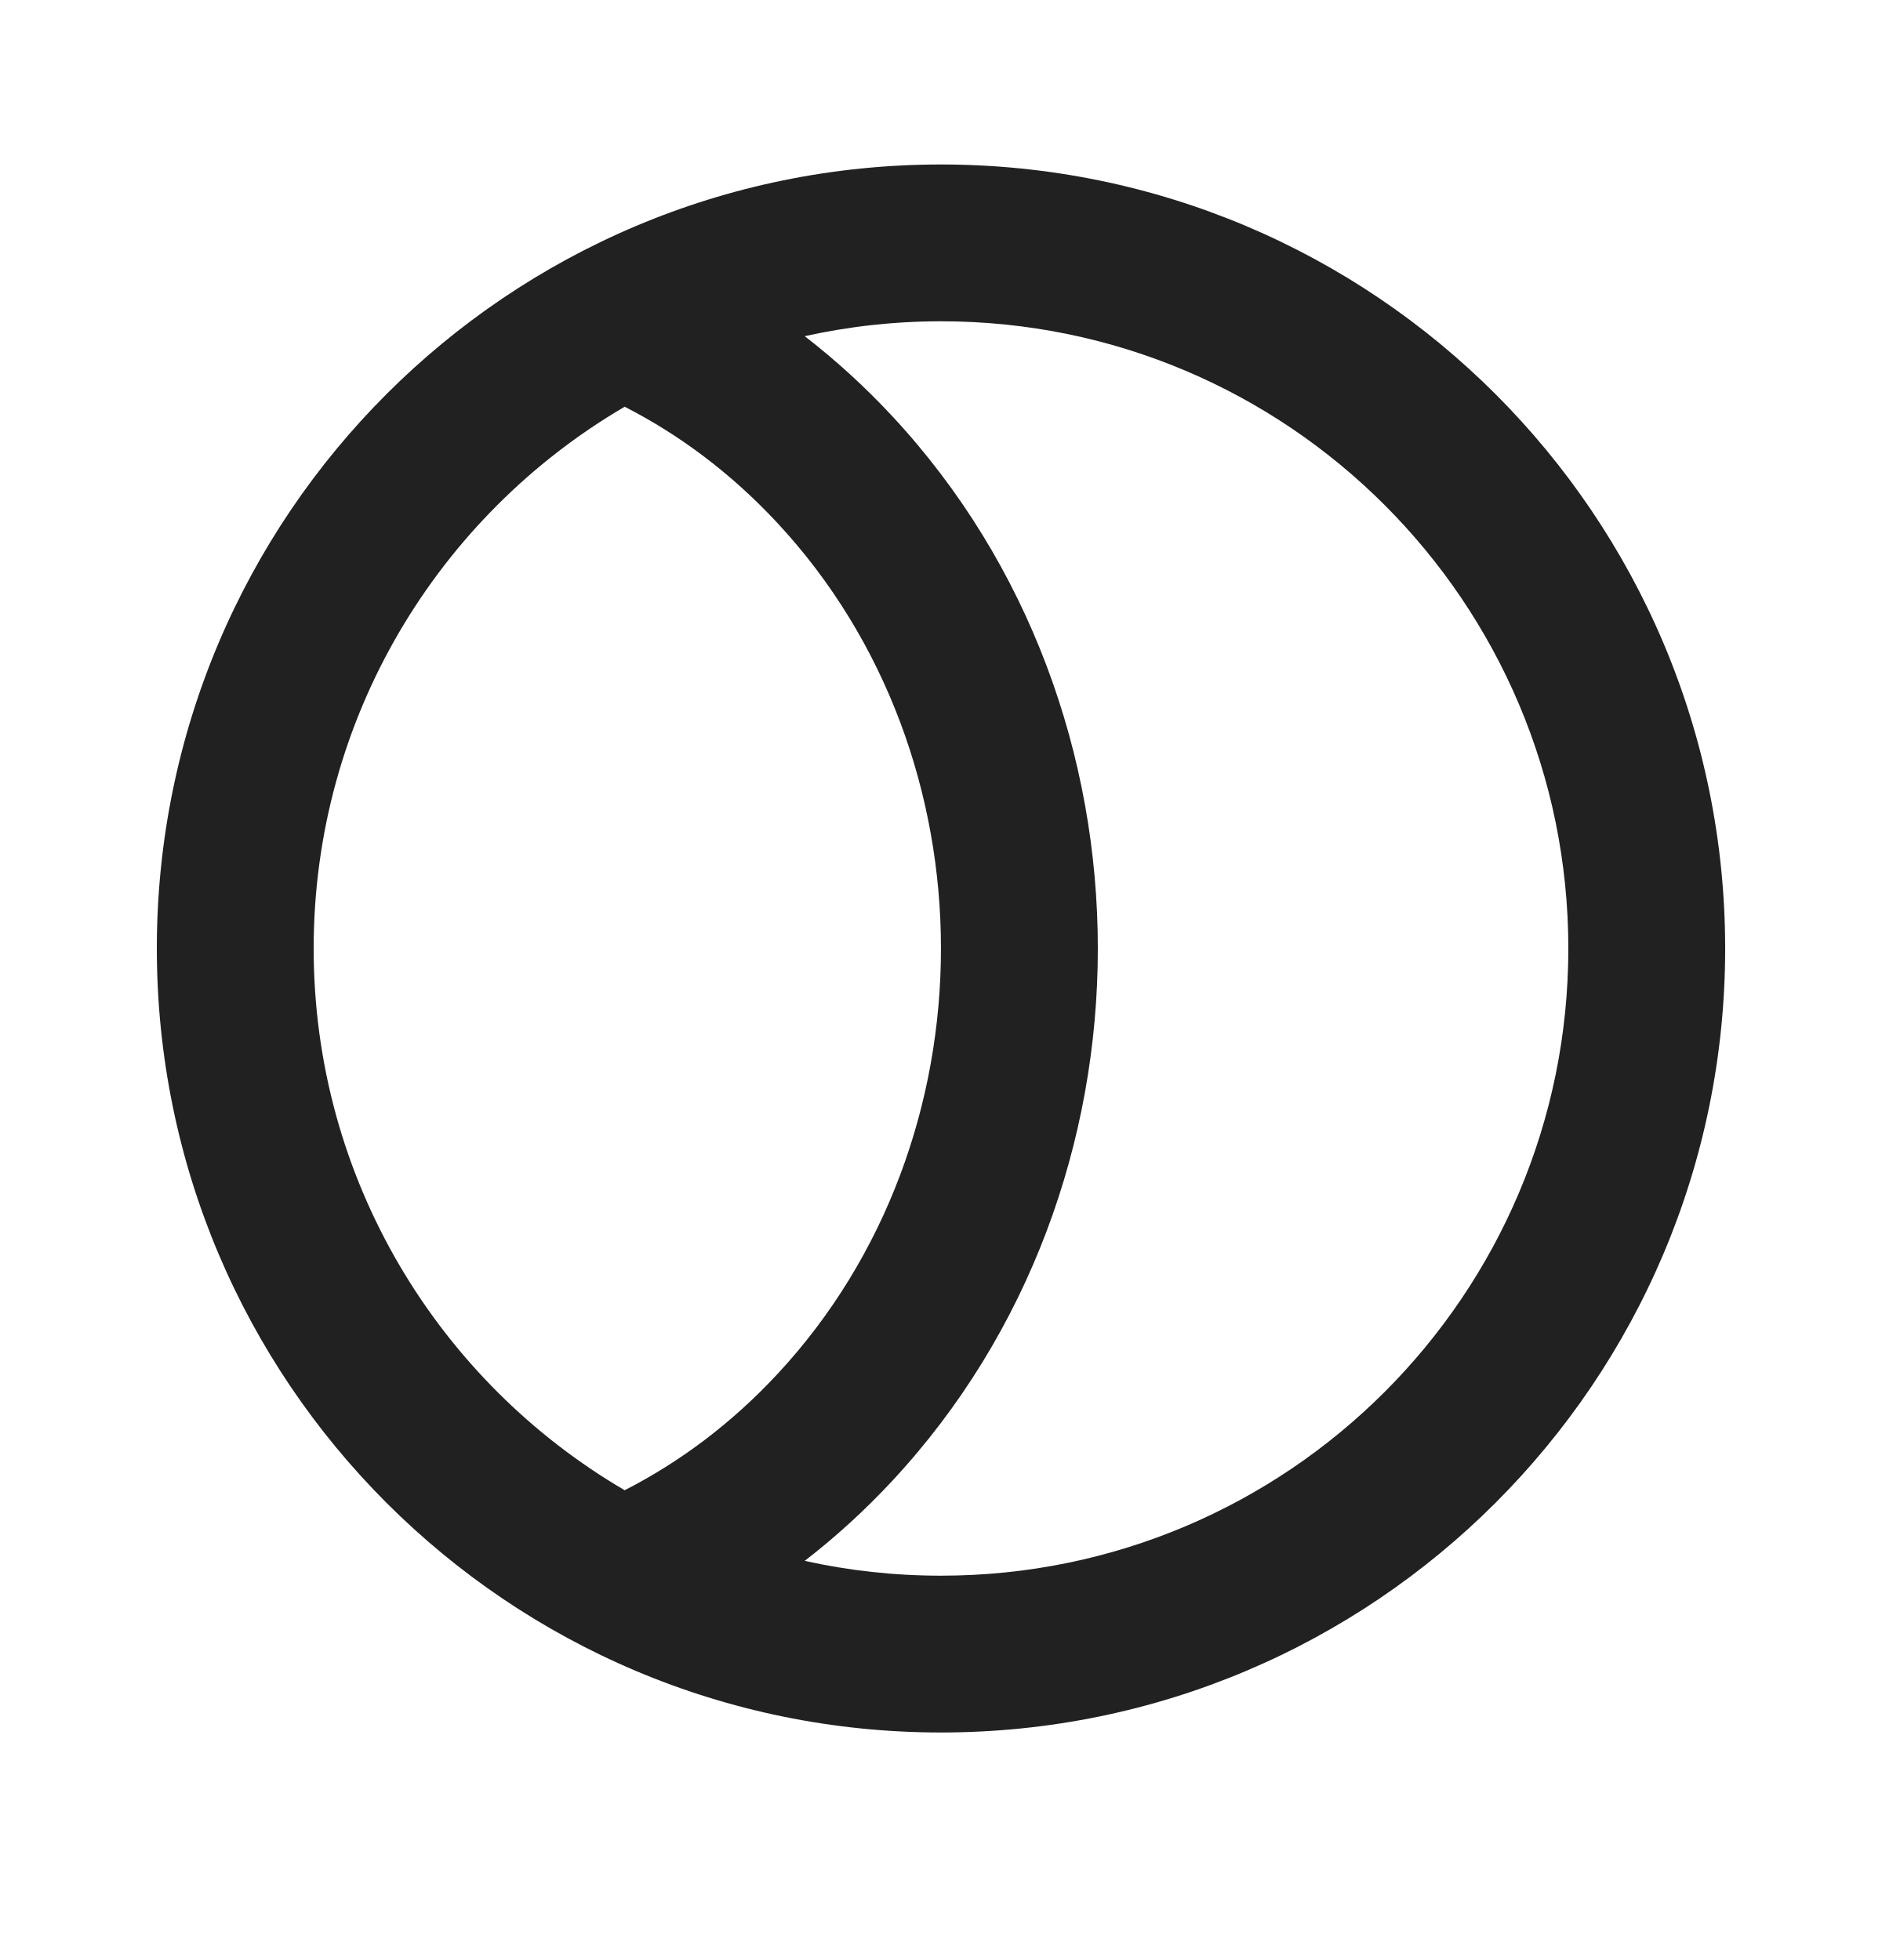
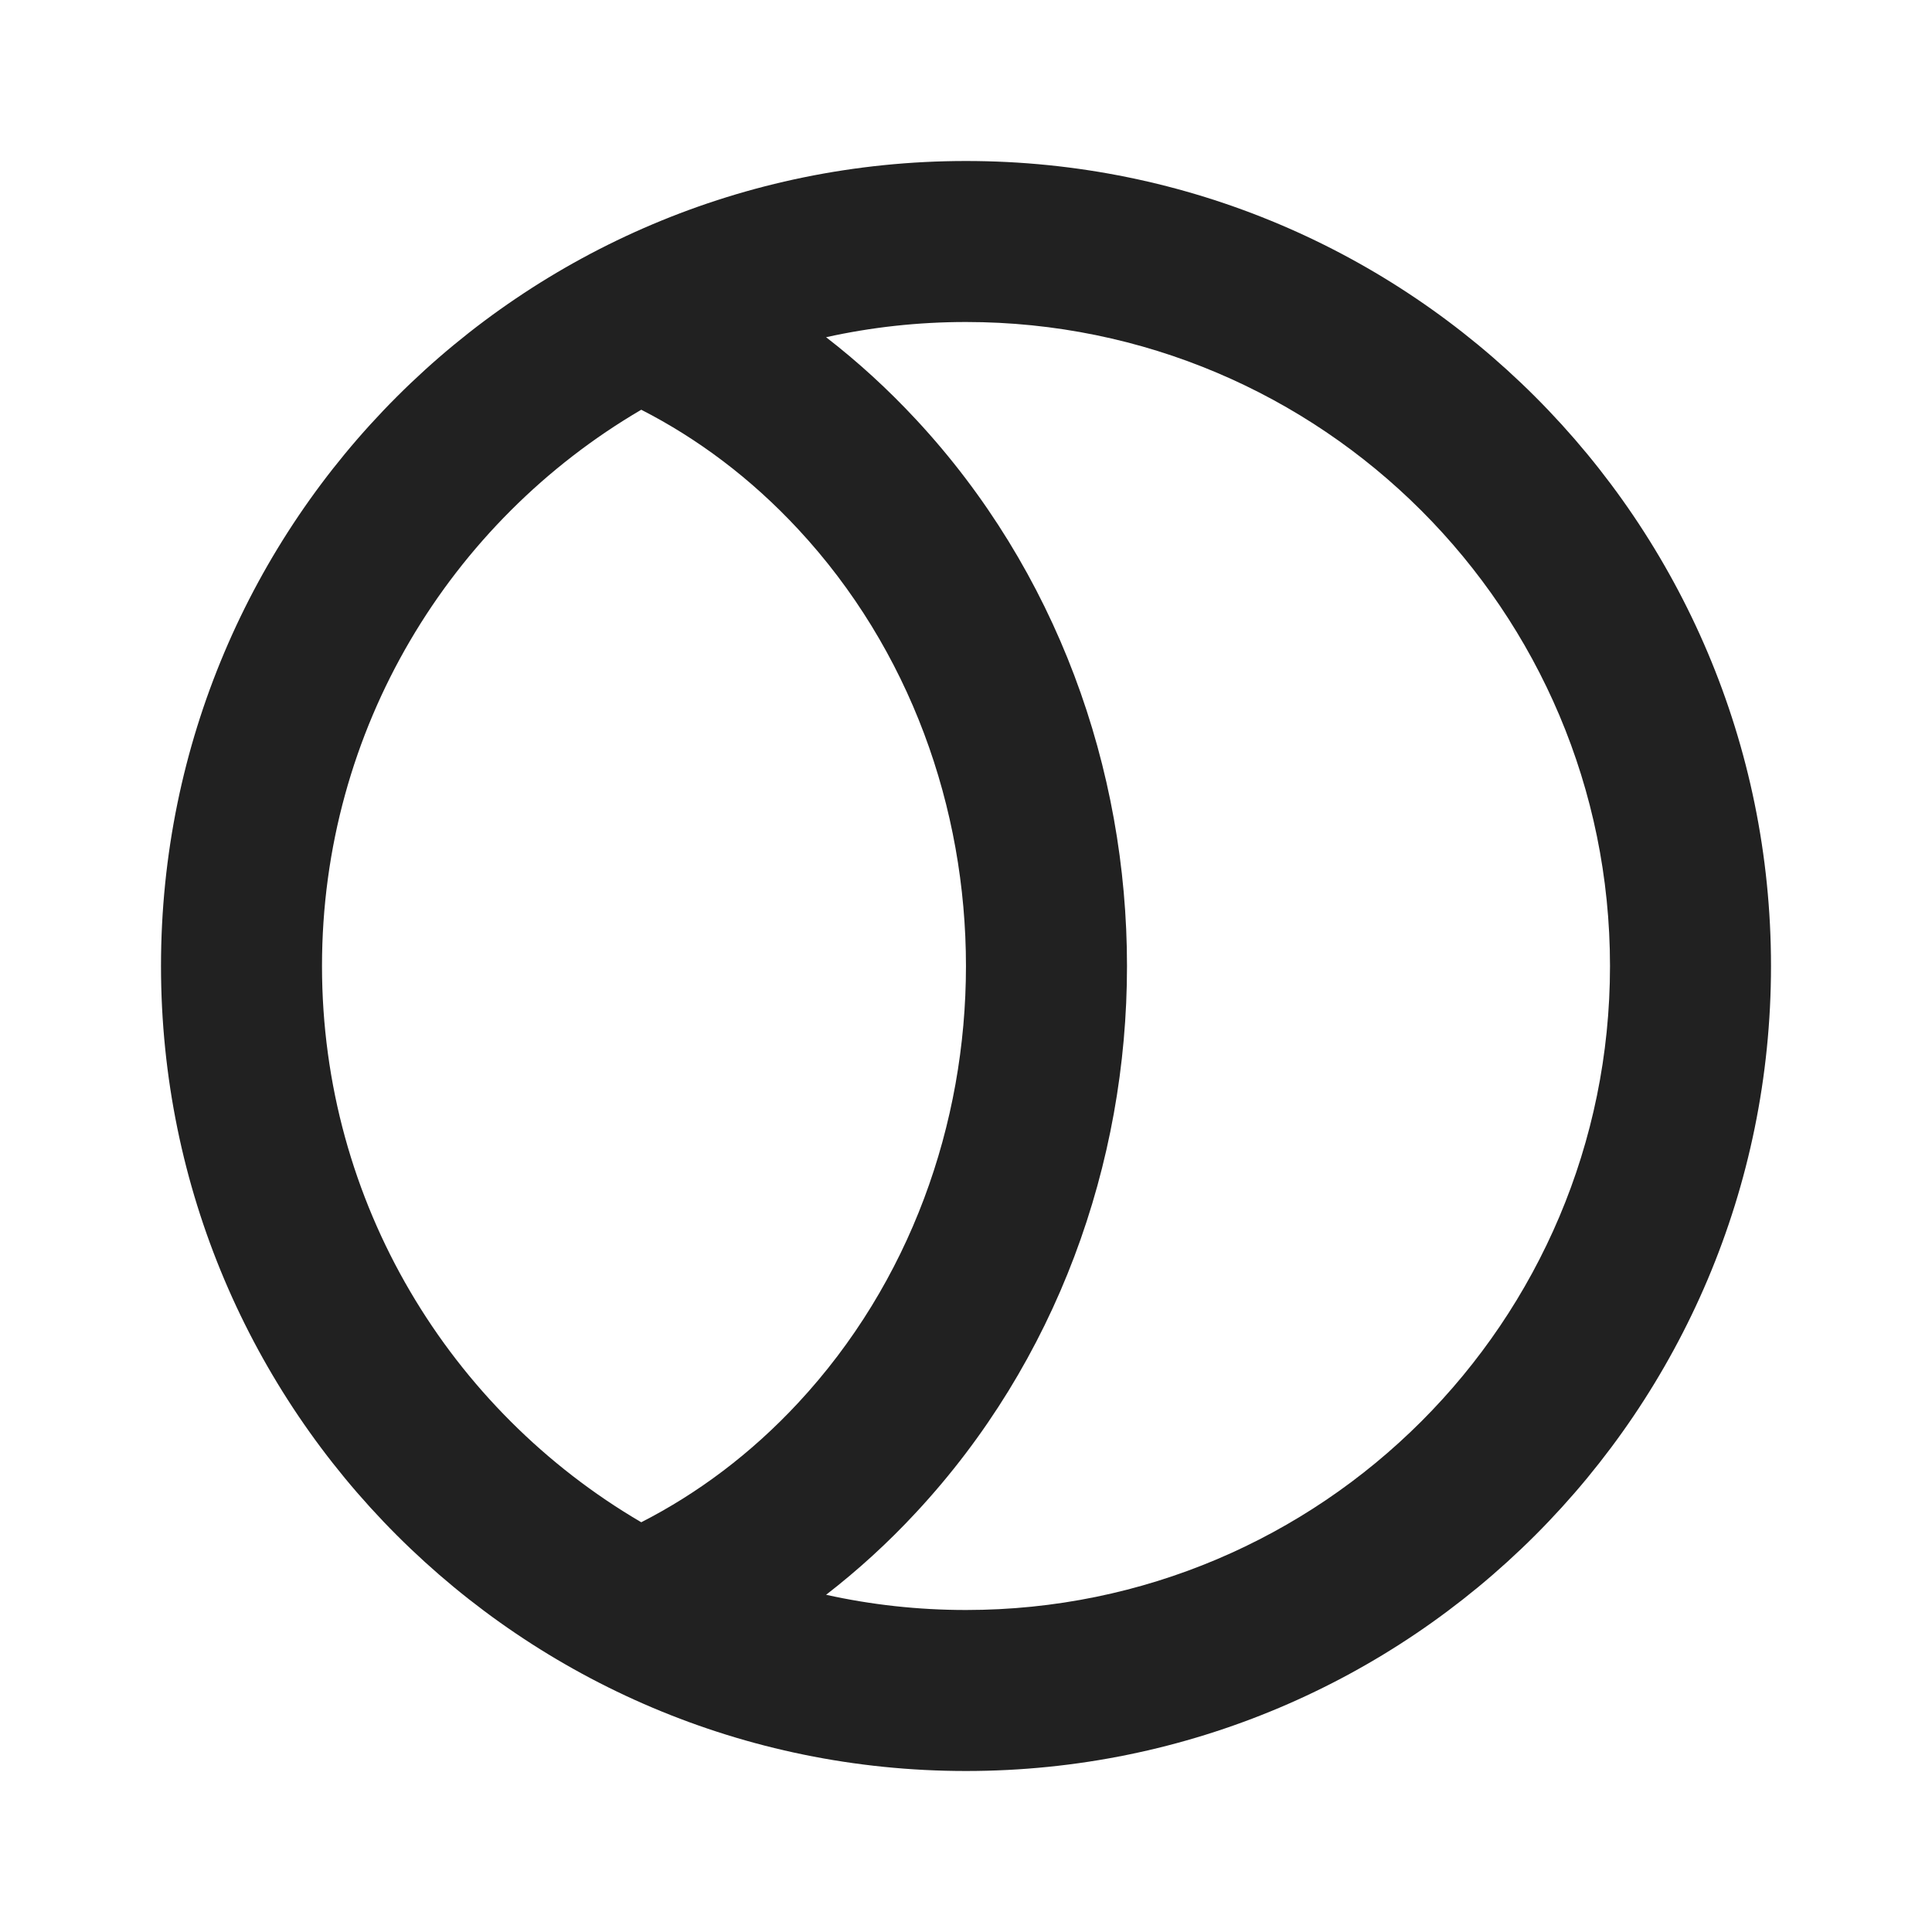
- <svg xmlns="http://www.w3.org/2000/svg" width="24" height="25" viewBox="0 0 24 25" fill="none">
-   <path fill-rule="evenodd" clip-rule="evenodd" d="M12 2.098C6.477 2.098 2 6.575 2 12.098C2 17.621 6.477 22.098 12 22.098C17.523 22.098 22 17.621 22 12.098C22 6.575 17.523 2.098 12 2.098ZM10.262 4.288C10.822 4.164 11.403 4.098 12 4.098C16.418 4.098 20 7.68 20 12.098C20 16.517 16.418 20.098 12 20.098C11.403 20.098 10.822 20.033 10.262 19.909C10.655 19.605 11.03 19.264 11.381 18.886C14.873 15.129 14.873 9.068 11.381 5.311C11.03 4.933 10.655 4.592 10.262 4.288ZM7.966 5.188C5.594 6.576 4 9.151 4 12.098C4 15.045 5.594 17.62 7.966 19.008C8.667 18.65 9.329 18.156 9.916 17.524C12.694 14.535 12.694 9.662 9.916 6.673C9.328 6.04 8.667 5.546 7.966 5.188Z" fill="#212121" />
+ <svg xmlns="http://www.w3.org/2000/svg" width="24" height="24" viewBox="0 0 24 24" fill="none">
+   <path fill-rule="evenodd" clip-rule="evenodd" d="M12 2C6.477 2 2 6.477 2 12C2 17.523 6.477 22 12 22C17.523 22 22 17.523 22 12C22 6.477 17.523 2 12 2ZM10.262 4.189C10.822 4.065 11.403 4 12 4C16.418 4 20 7.582 20 12C20 16.418 16.418 20 12 20C11.403 20 10.822 19.935 10.262 19.811C10.655 19.507 11.03 19.166 11.381 18.787C14.873 15.031 14.873 8.97 11.381 5.213C11.03 4.835 10.655 4.493 10.262 4.189ZM7.966 5.09C5.594 6.478 4 9.053 4 12C4 14.947 5.594 17.522 7.966 18.91C8.667 18.552 9.329 18.058 9.916 17.426C12.694 14.437 12.694 9.564 9.916 6.575C9.328 5.942 8.667 5.448 7.966 5.09Z" fill="#212121" />
</svg>
